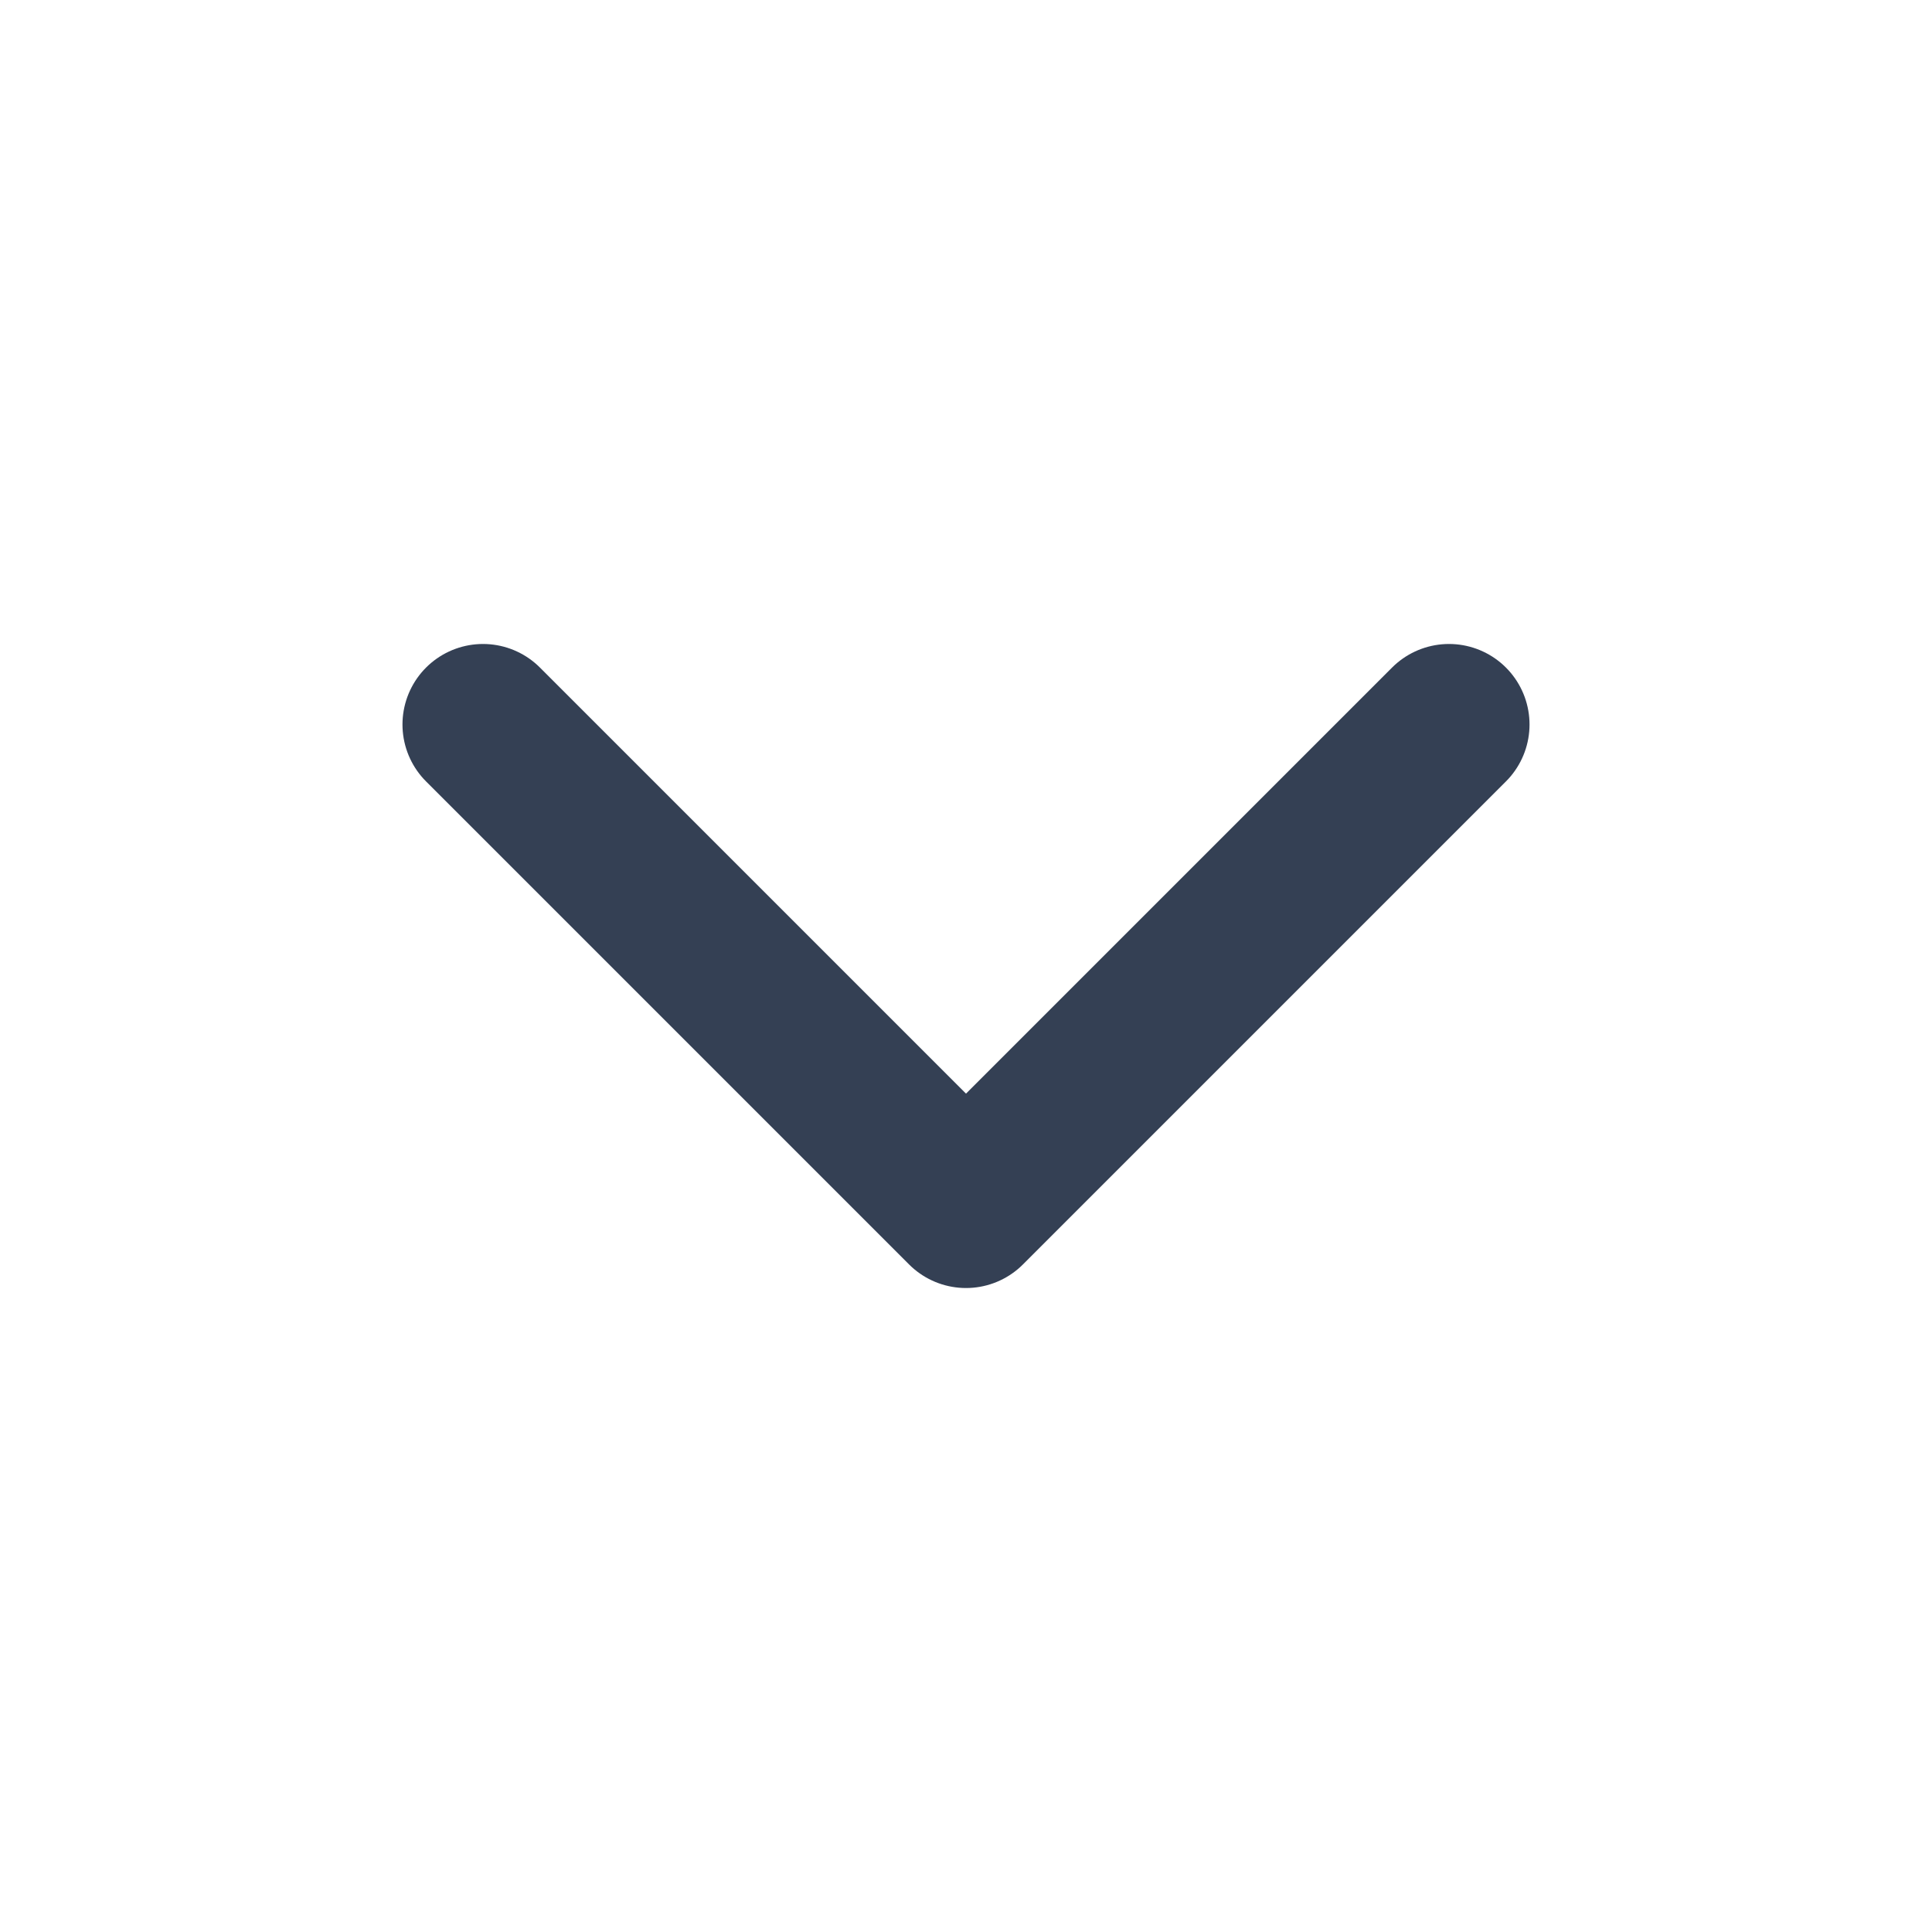
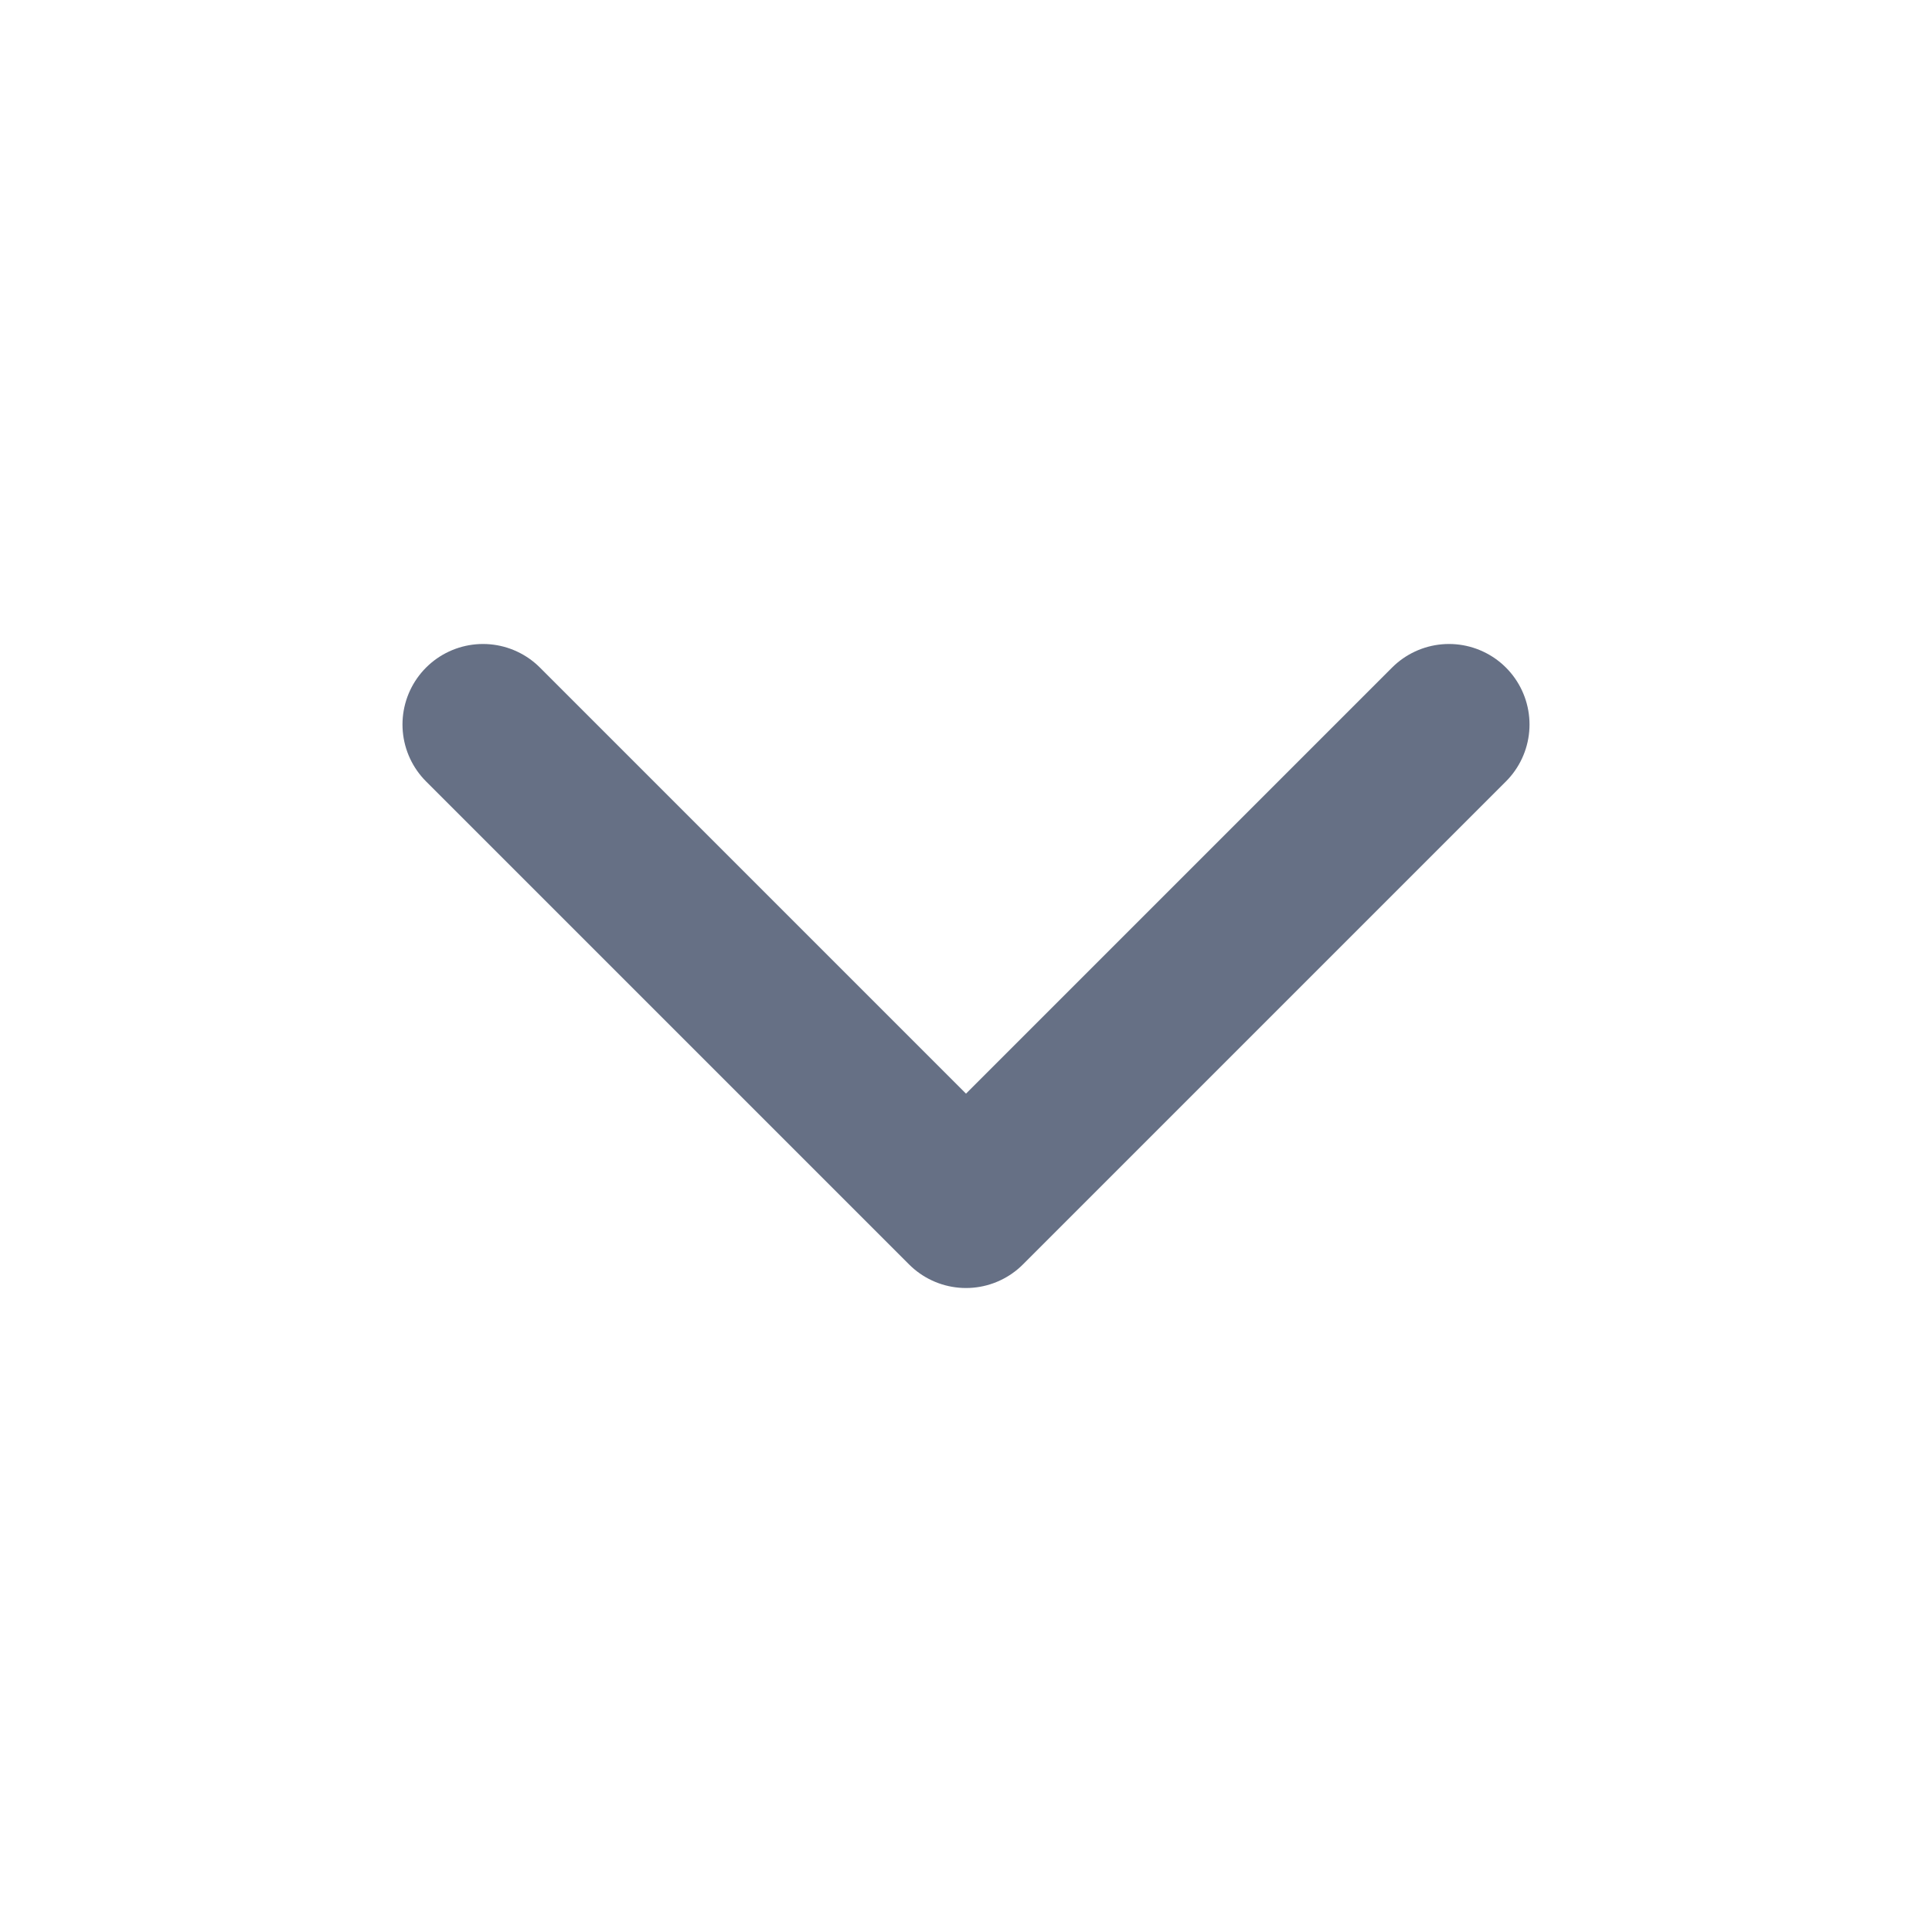
- <svg xmlns="http://www.w3.org/2000/svg" width="14" height="14" viewBox="0 0 14 14" fill="none">
+ <svg xmlns="http://www.w3.org/2000/svg" width="20" height="20" viewBox="0 0 20 20" fill="none">
  <g id="chevron-down">
-     <path id="Icon" d="M3.5 5.25L7 8.75L10.5 5.25" stroke="#344054" stroke-width="1.167" stroke-linecap="round" stroke-linejoin="round" />
+     <path id="Icon" d="M5 7.5L10 12.5L15 7.5" stroke="#667085" stroke-width="1.667" stroke-linecap="round" stroke-linejoin="round" />
  </g>
</svg>
